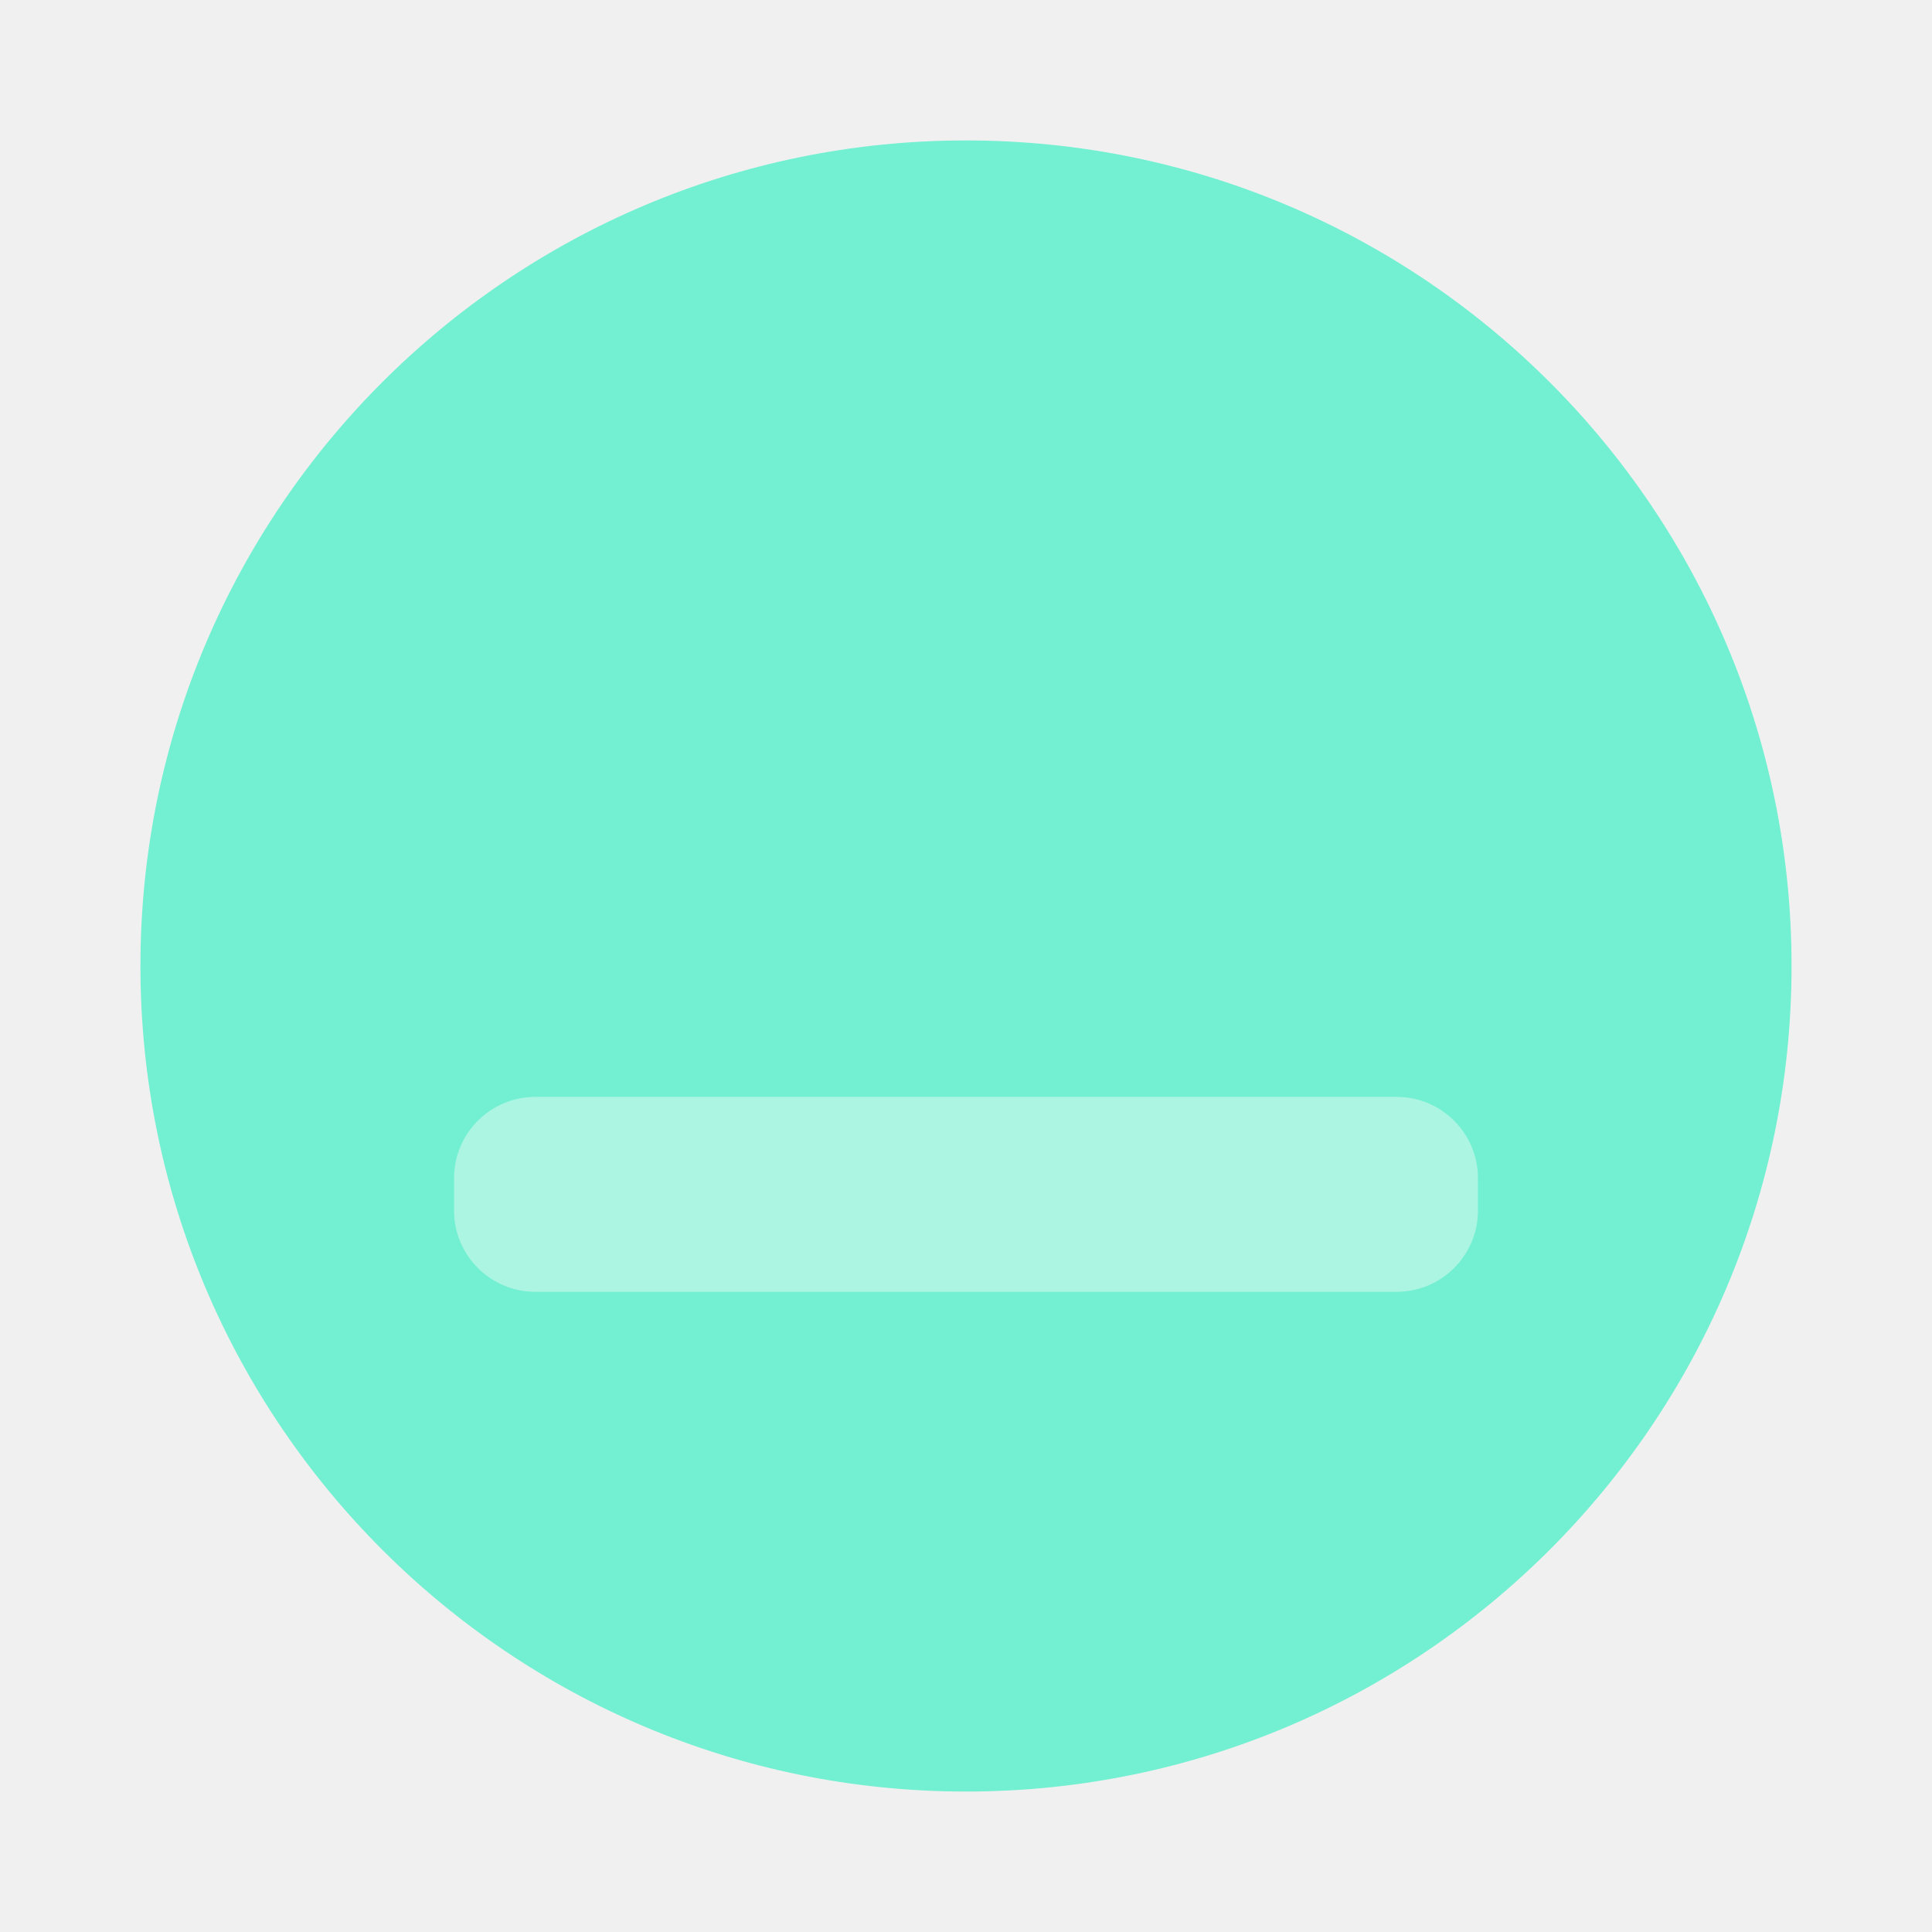
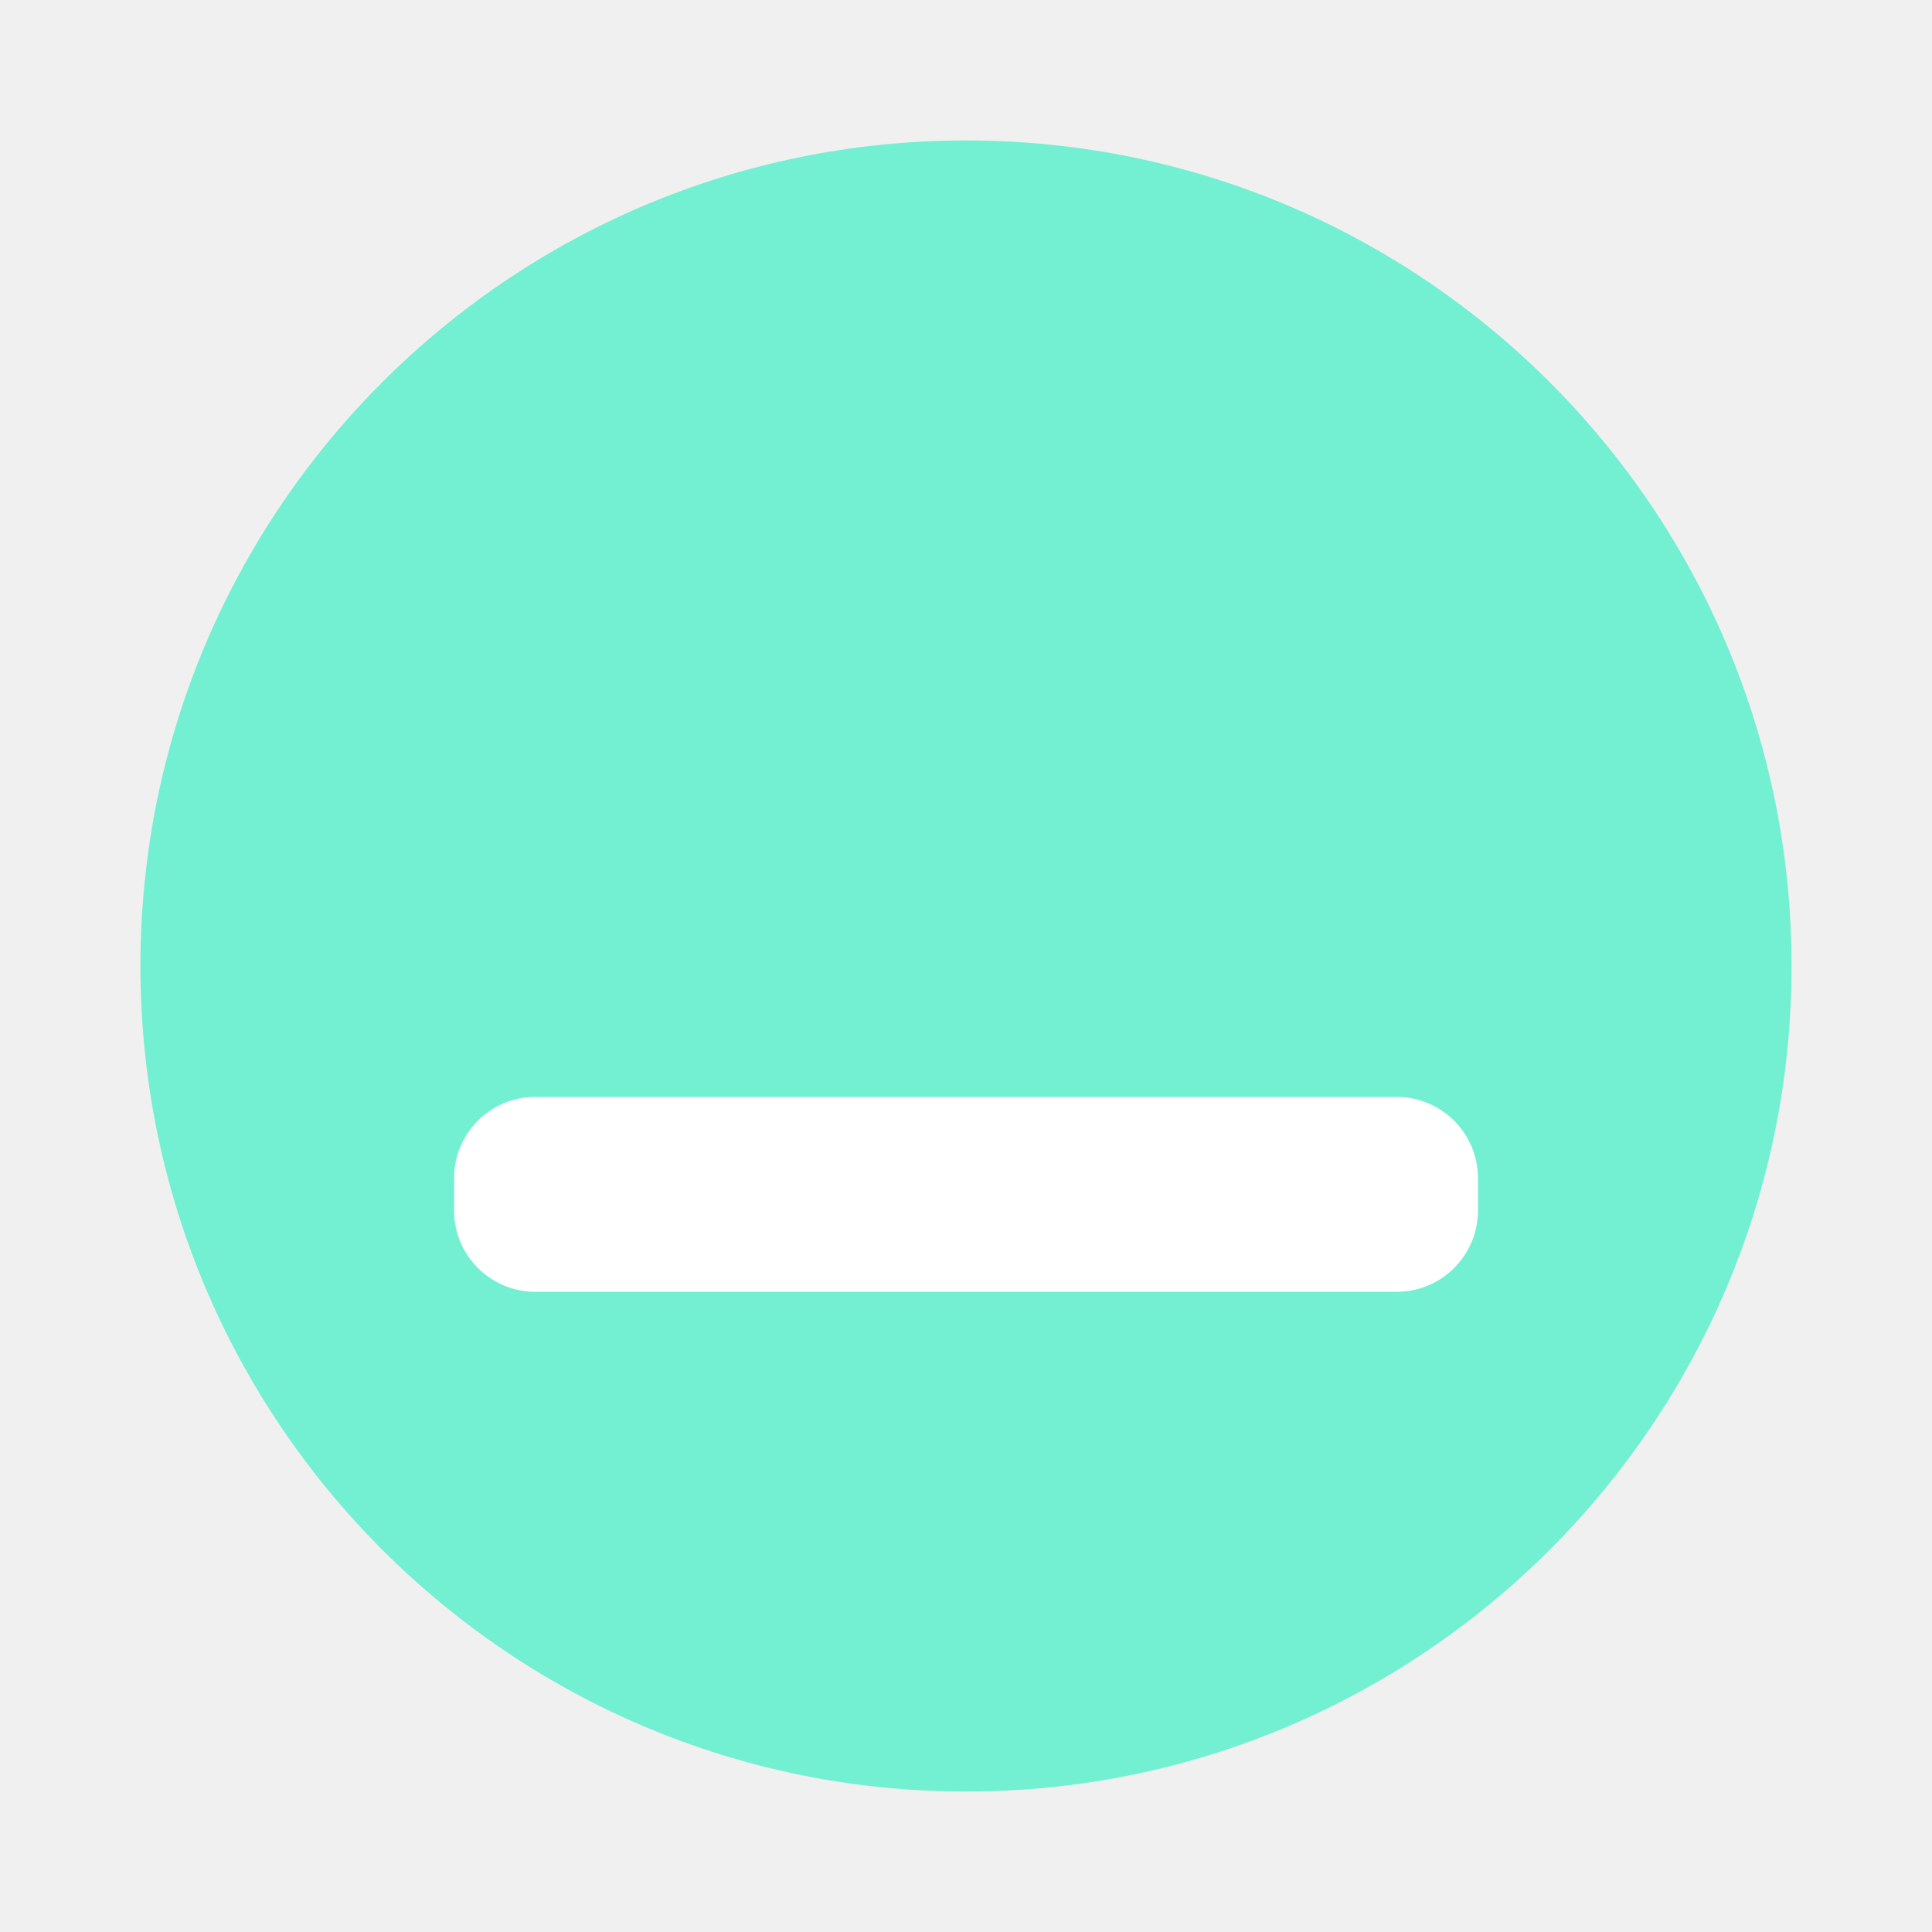
<svg xmlns="http://www.w3.org/2000/svg" width="601" height="601" viewBox="0 0 159.015 159.015" version="1.1" id="svg8">
  <defs id="defs2" />
  <g id="layer1">
    <circle style="fill:#72f0d1;fill-opacity:1;stroke-width:0.265;stroke-linecap:round;stroke-linejoin:round;stop-color:#000000" id="path10" cx="79.507" cy="79.507" r="67.948" />
-     <rect style="fill:#adf5e3;stroke-width:0.265;stroke-linecap:round;stroke-linejoin:round;stop-color:#000000;fill-opacity:1" id="rect8" width="84.273" height="16.043" x="37.371" y="90.281" ry="6.693" />
+     <rect style="fill:#ffffff;stroke-width:0.265;stroke-linecap:round;stroke-linejoin:round;stop-color:#000000;fill-opacity:1" id="rect8" width="84.273" height="16.043" x="37.371" y="90.281" ry="6.693" />
  </g>
</svg>
